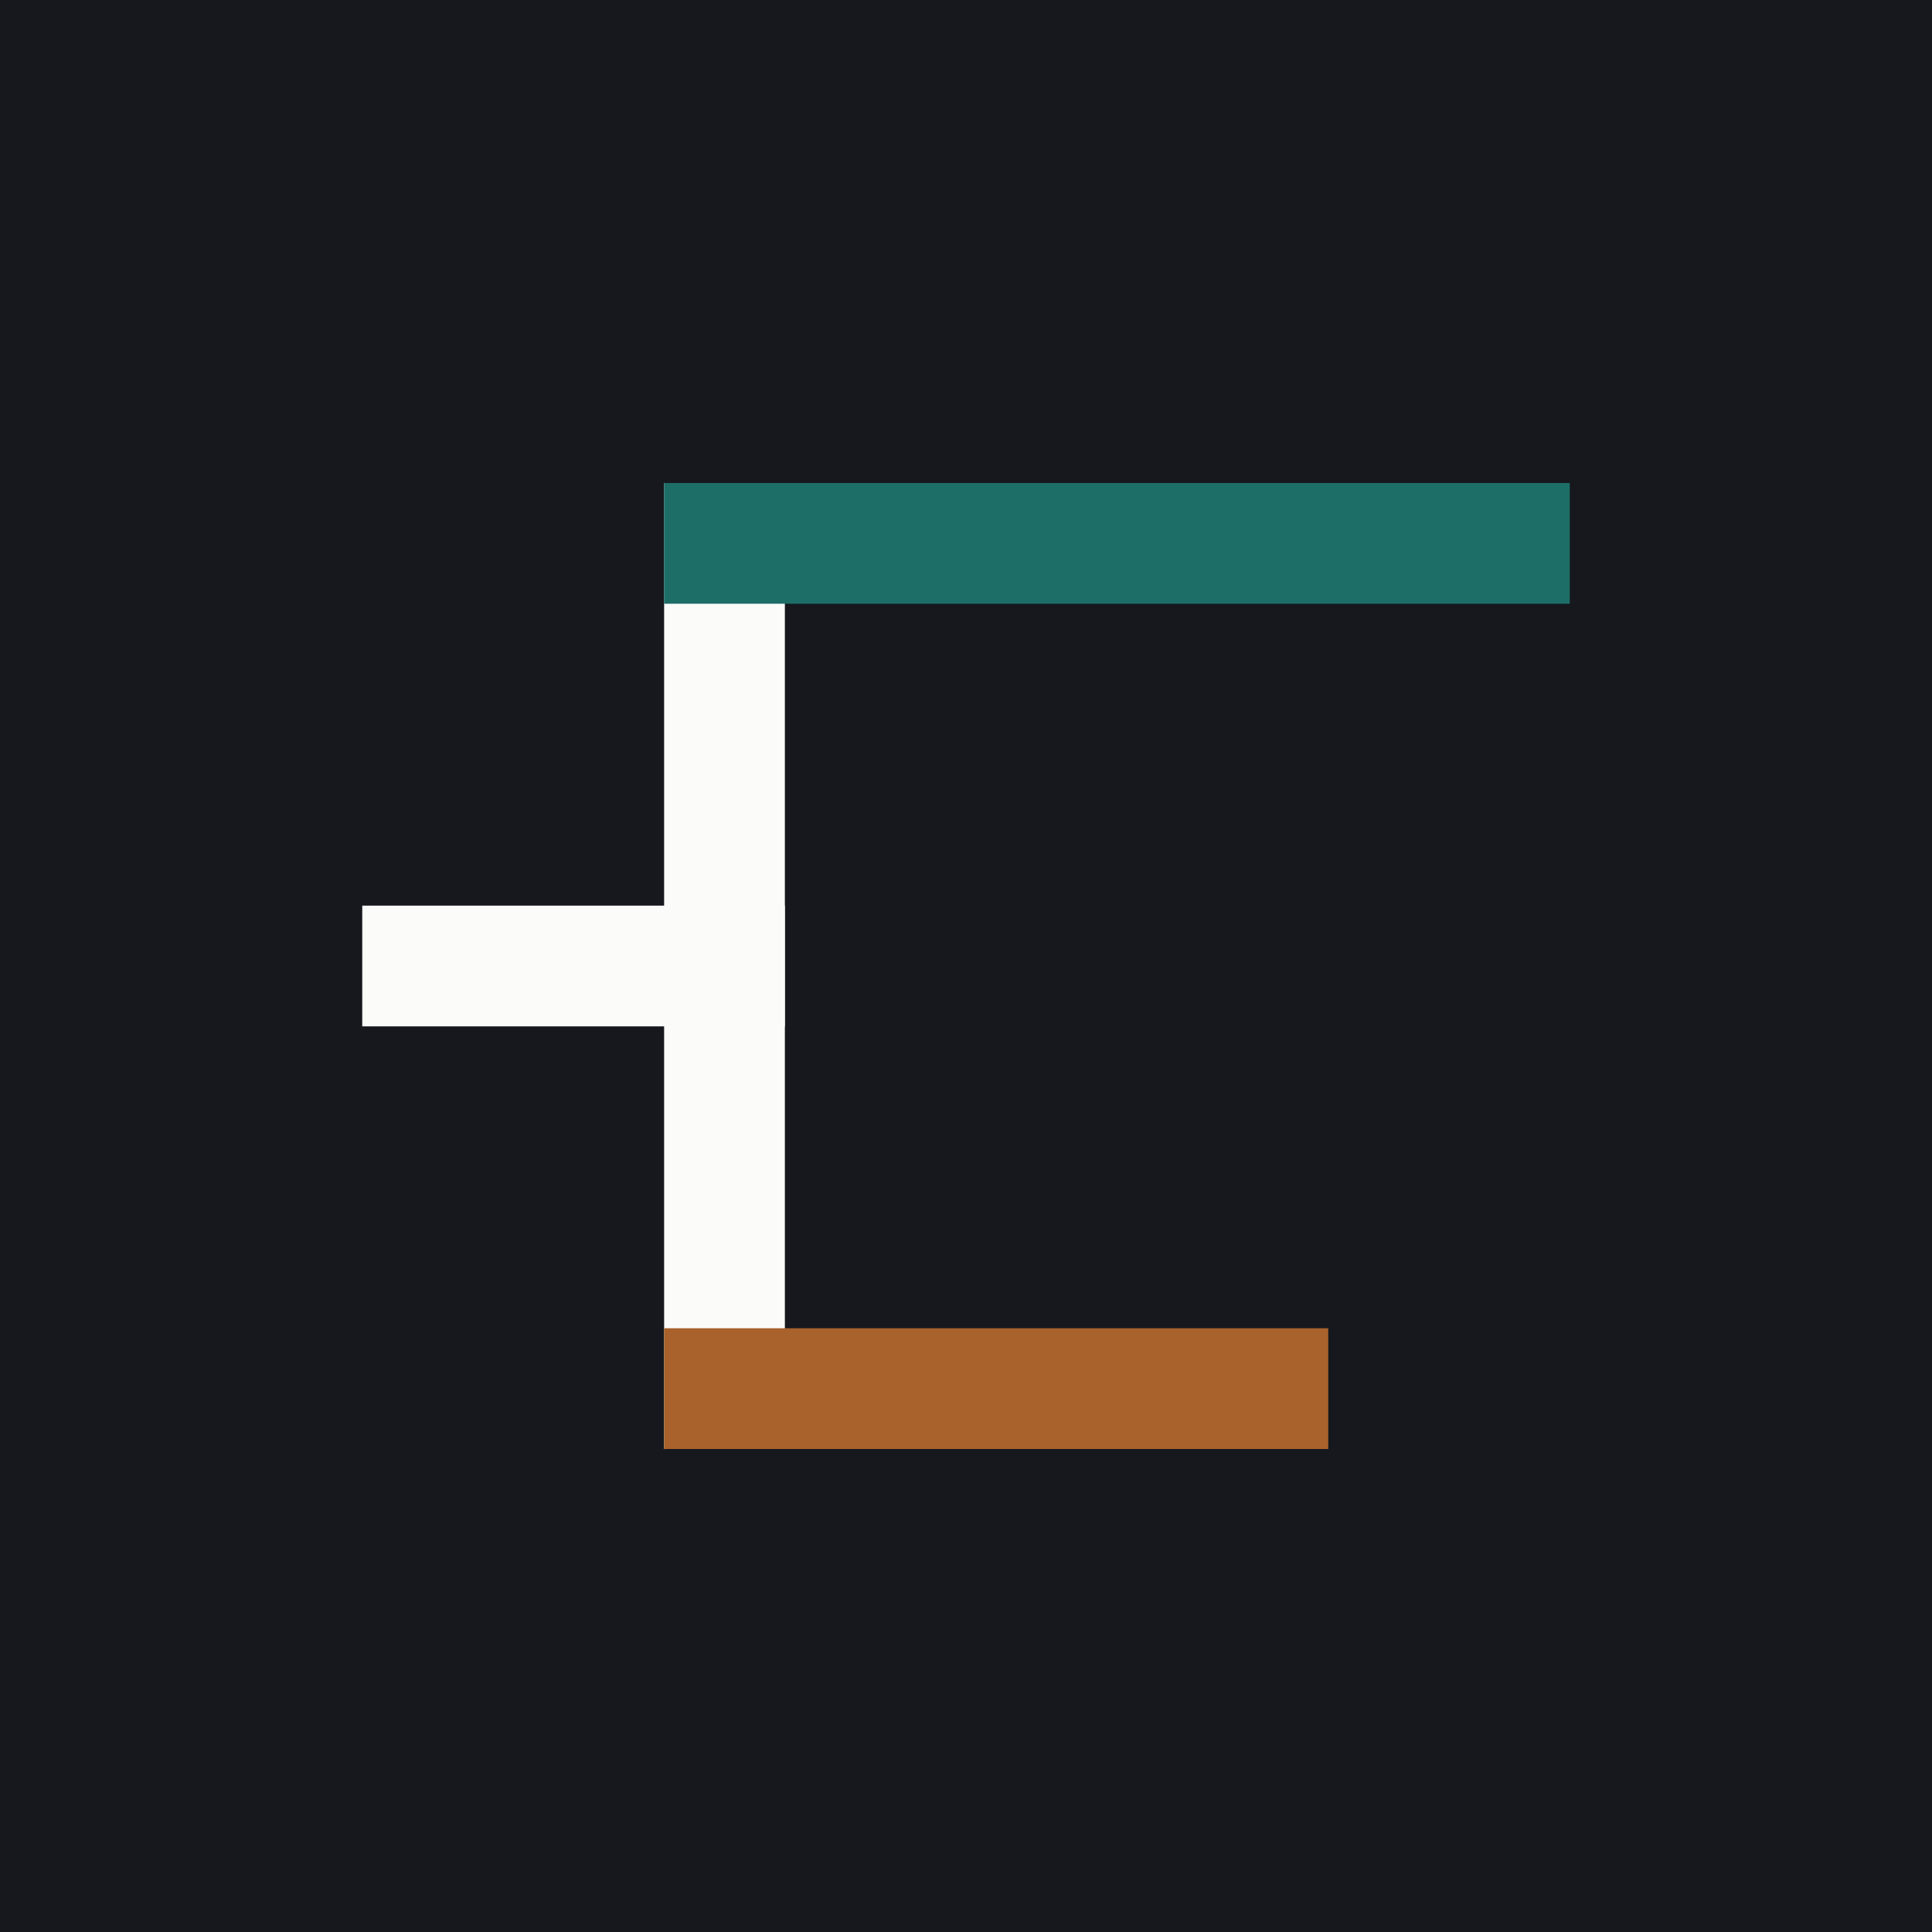
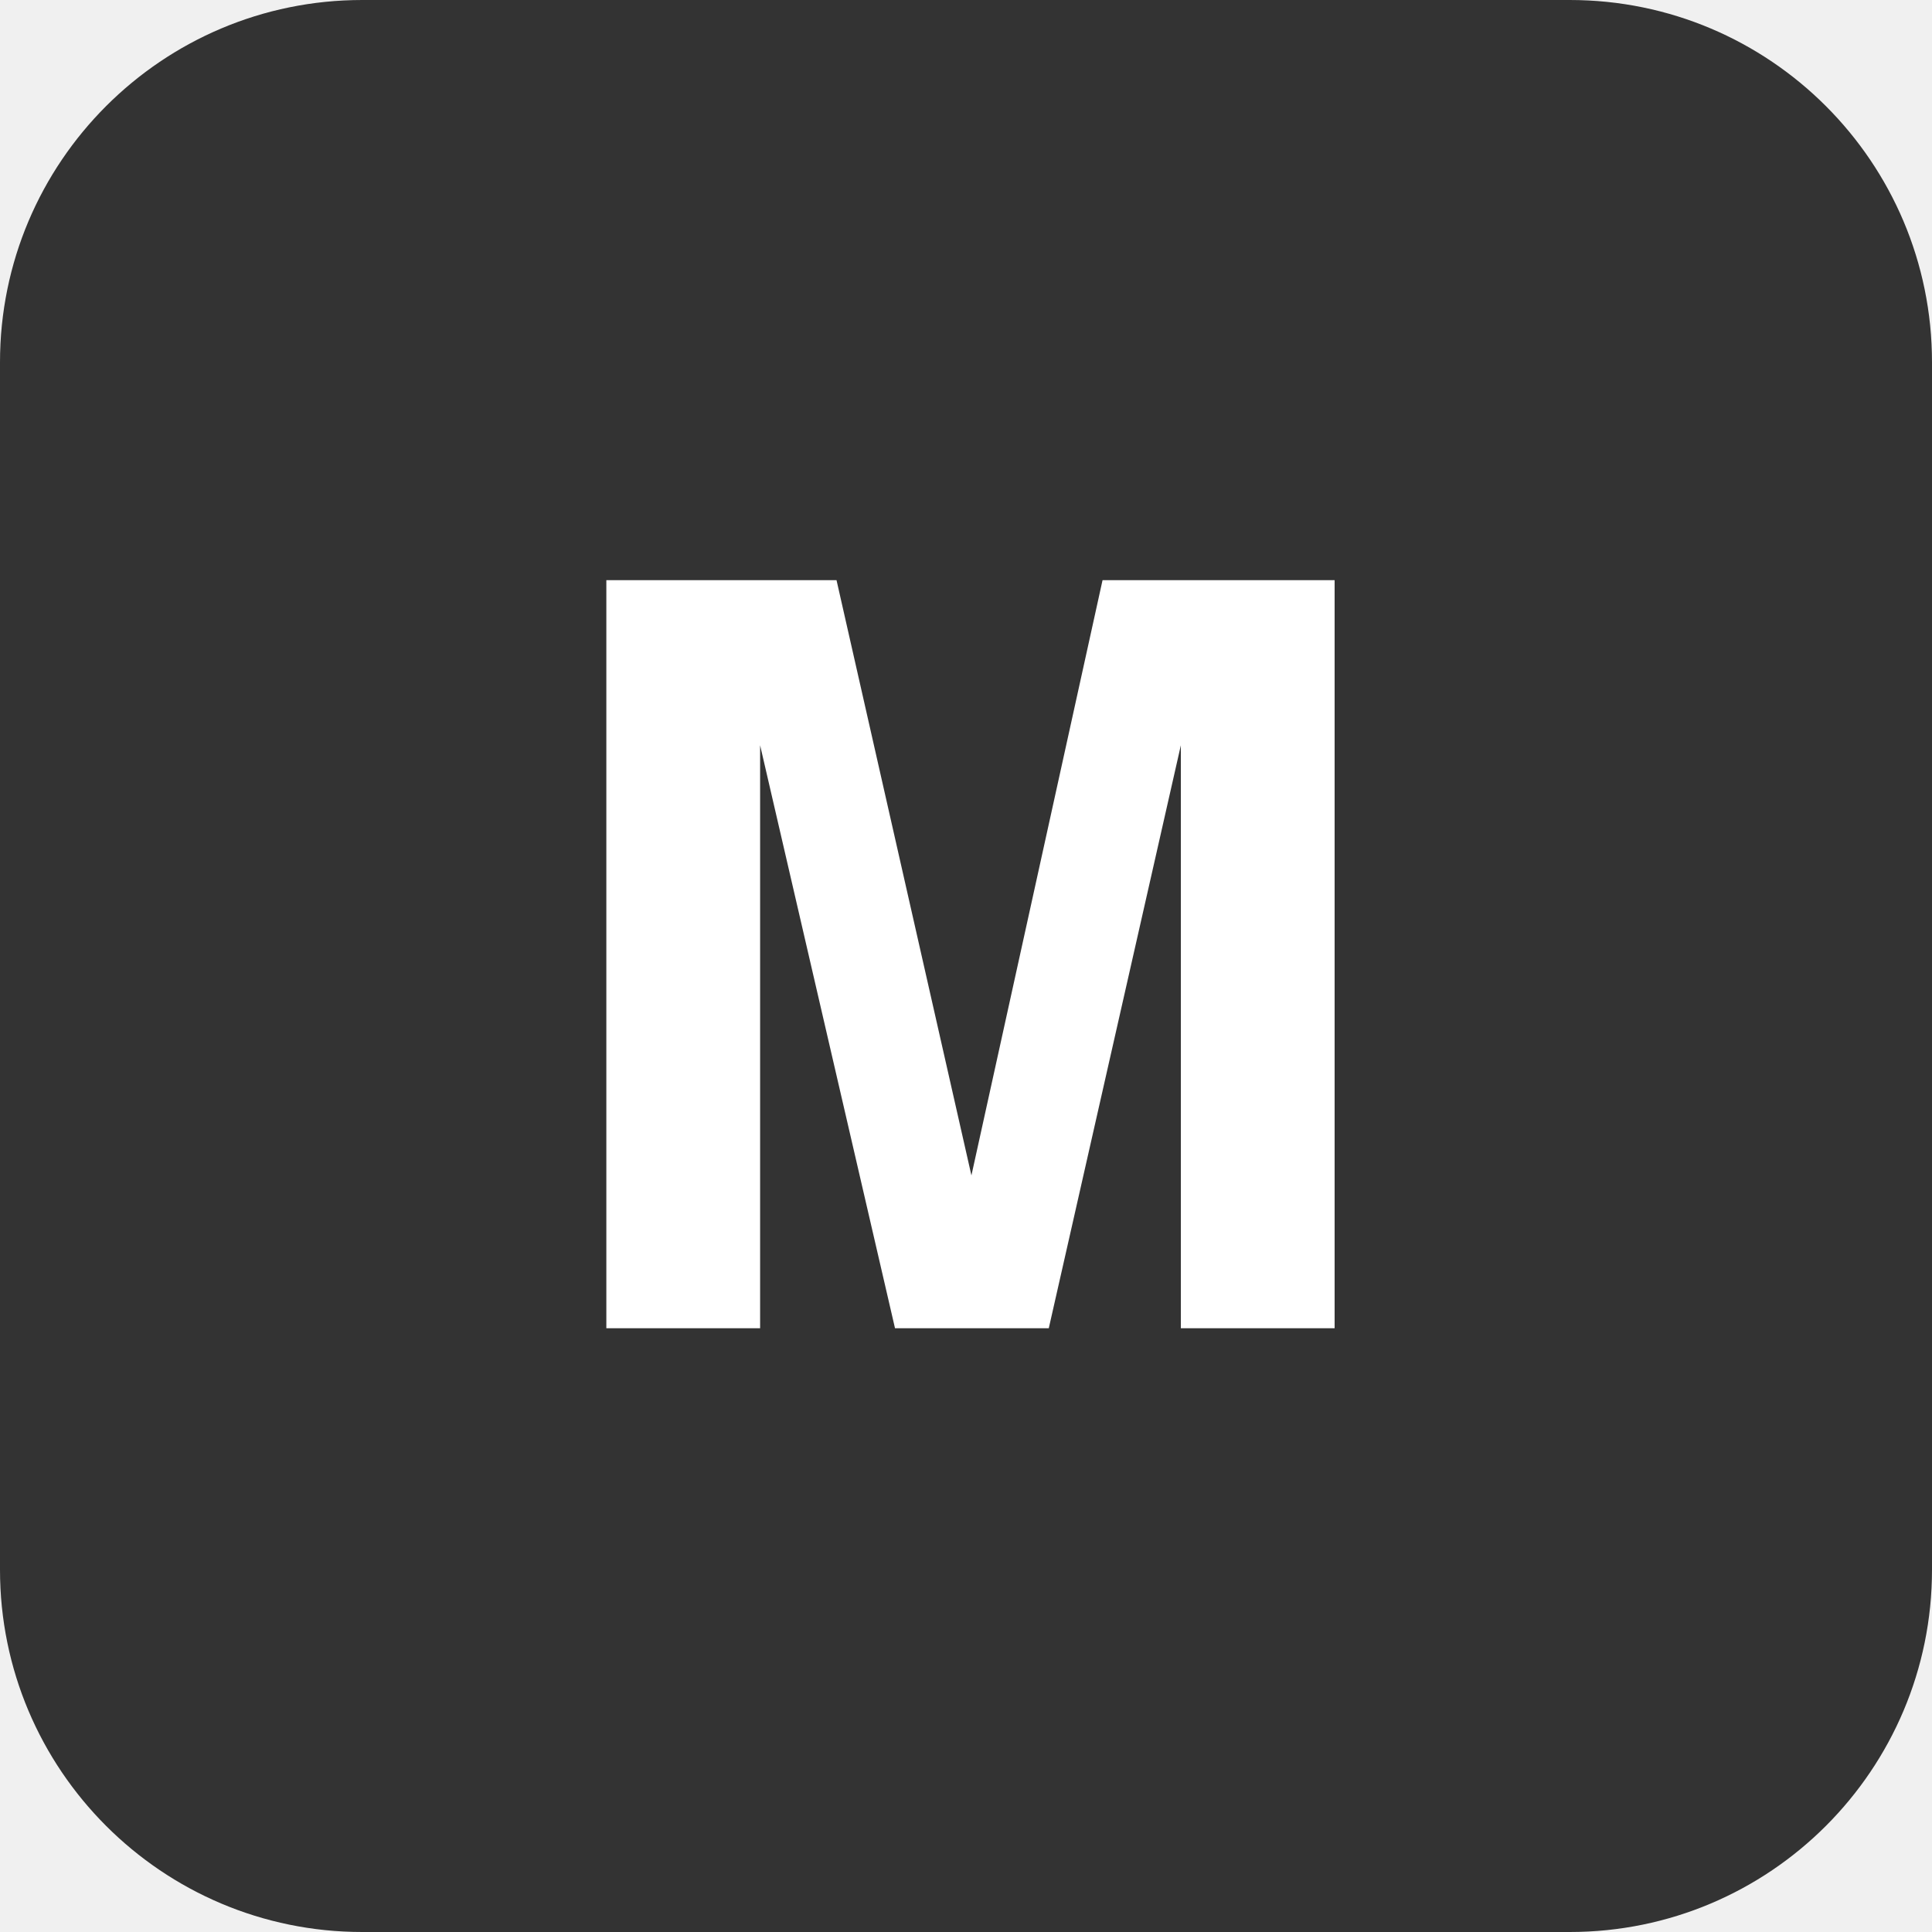
<svg xmlns="http://www.w3.org/2000/svg" viewBox="0 0 32 32">
-   <rect width="32" height="32" fill="#16181d" />
-   <g fill="none" stroke-width="2" stroke-linecap="square">
-     <path d="M7 16 H12" stroke="#fbfbf9" />
-     <path d="M12 9 V23" stroke="#fbfbf9" />
-     <path d="M12 9 H25" stroke="#1e6e68" />
-     <path d="M12 23 H21" stroke="#a9622b" />
-   </g>
+   <rect width="32" height="32" rx="6" fill="#333333" />
+   <text x="16" y="22" font-family="Montserrat, Helvetica, sans-serif" font-size="17" font-weight="700" fill="#ffffff" text-anchor="middle">M</text>
</svg>
